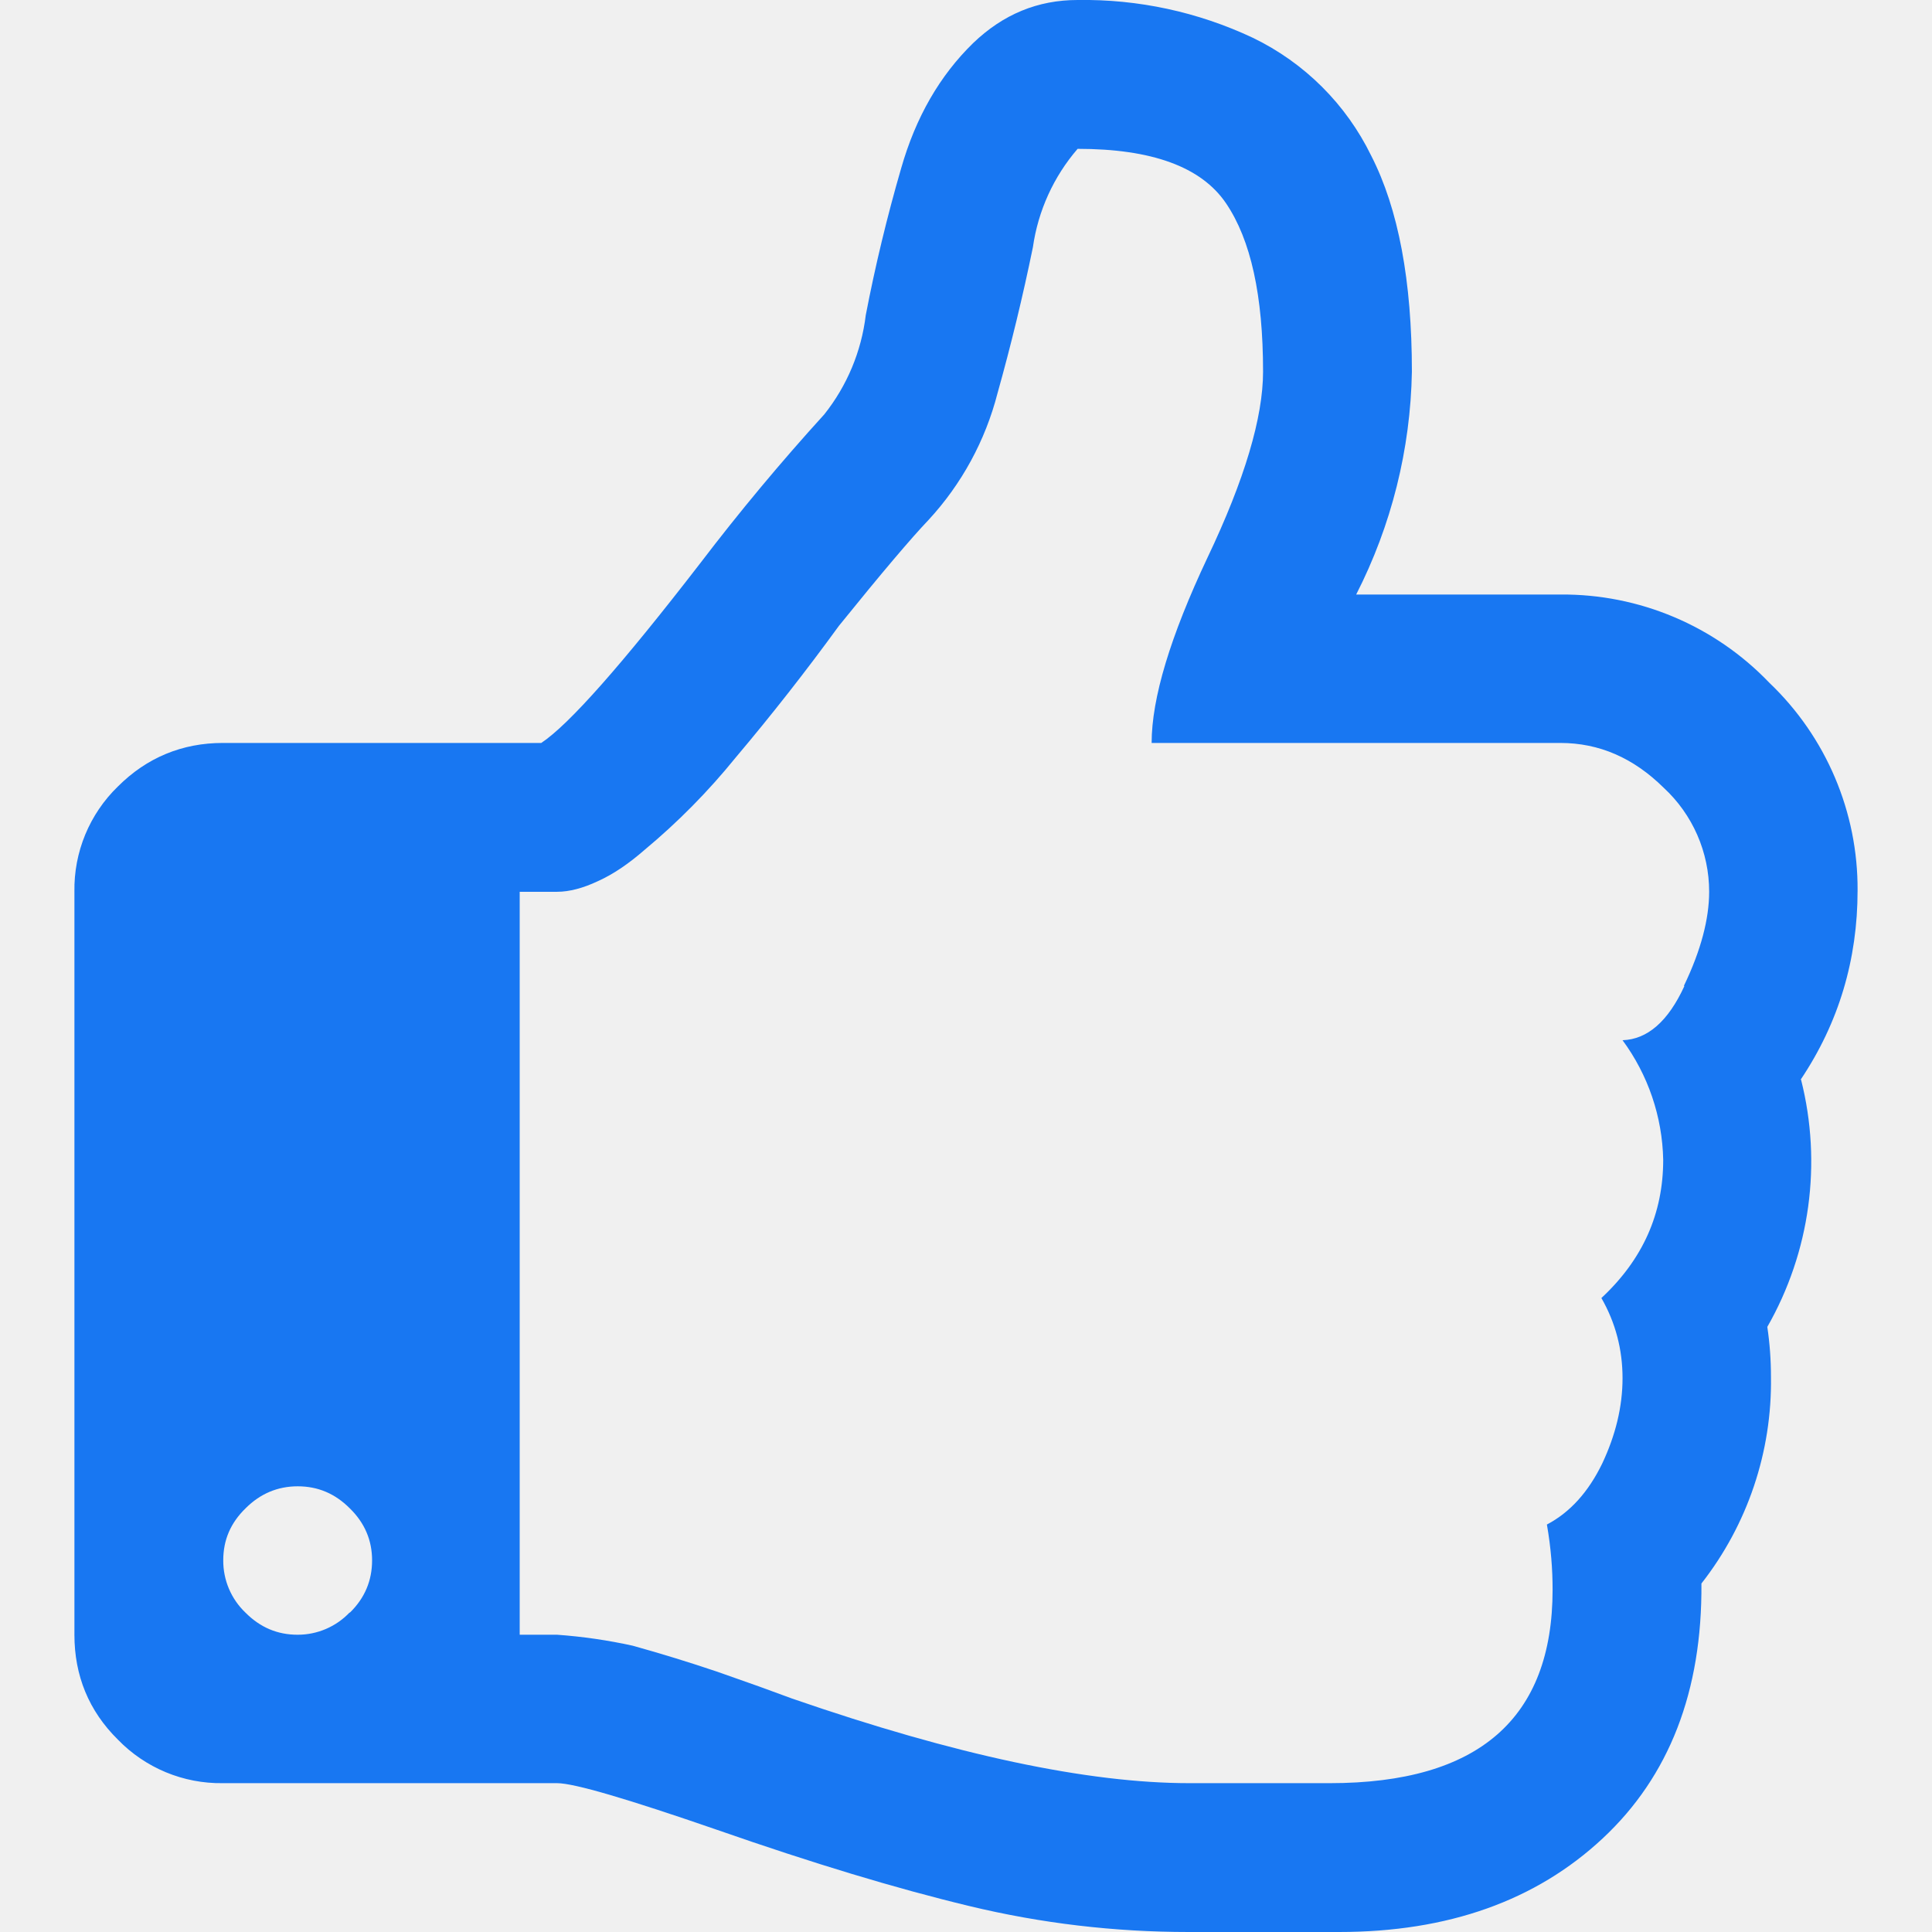
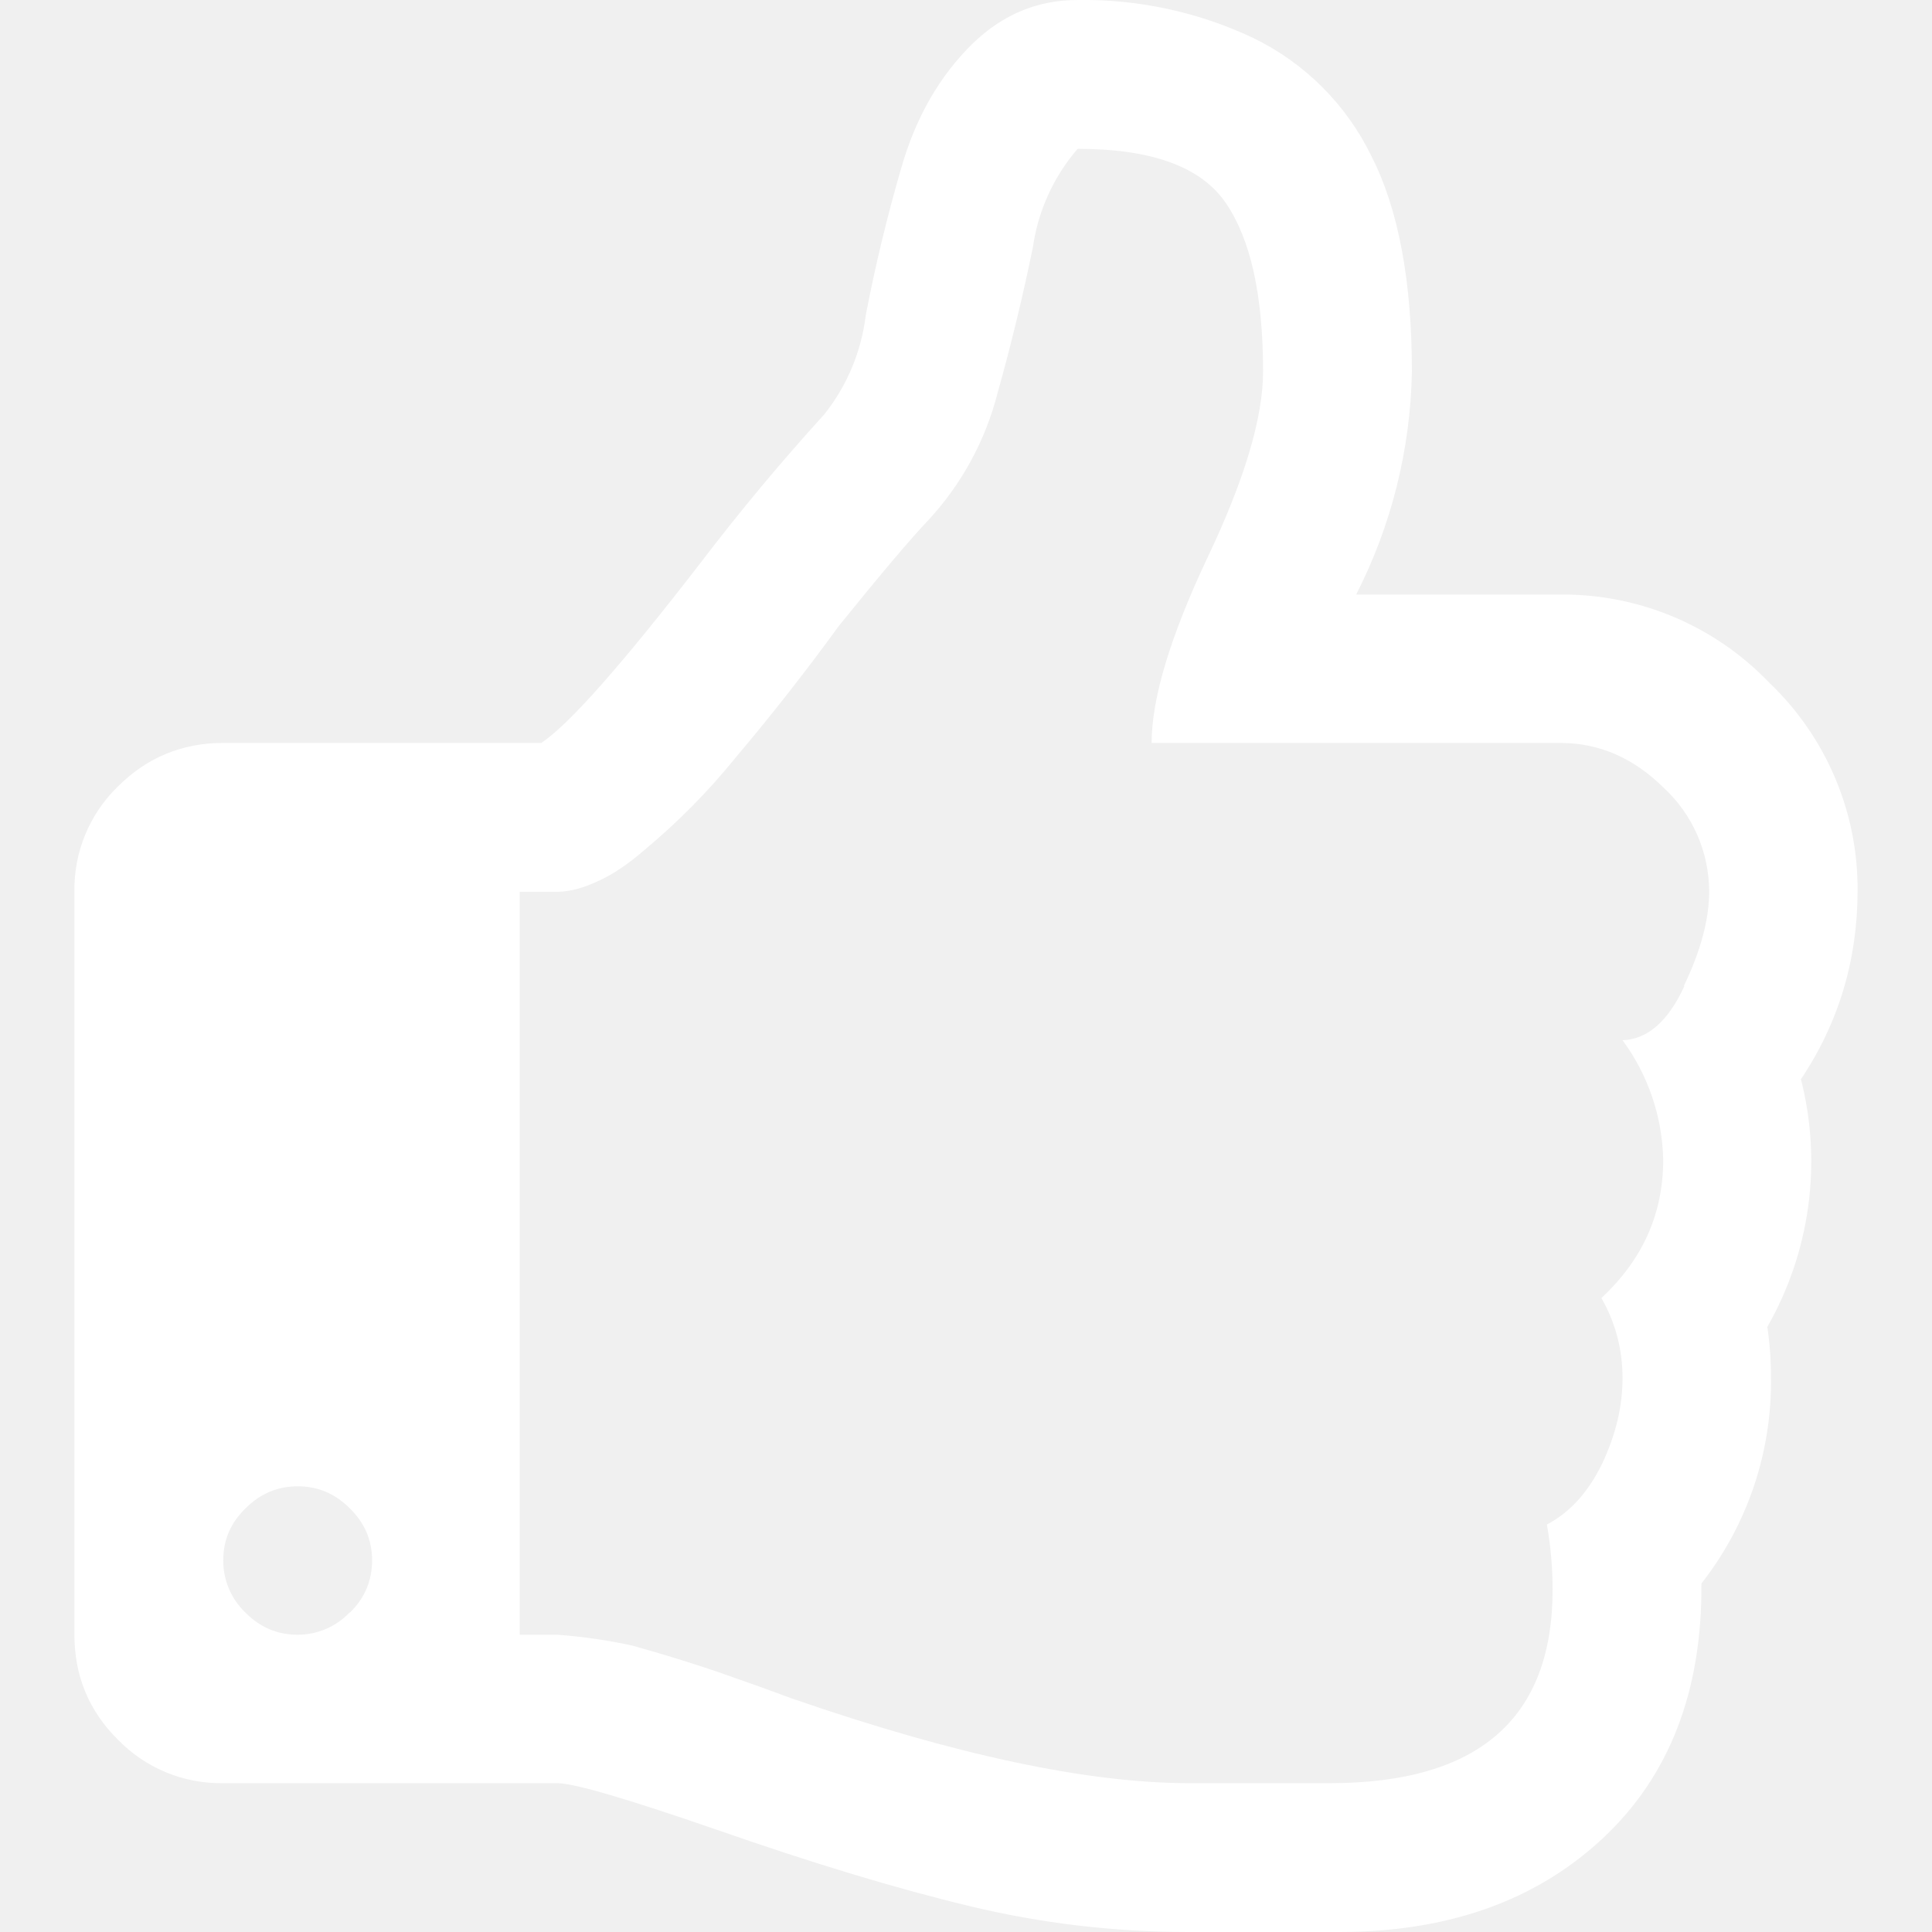
- <svg xmlns="http://www.w3.org/2000/svg" viewBox="0 0 475.1 475.1">
-   <path d="M442.8 265.5c9.4-14 14-29.6 14-46.5a70 70 0 0 0-21.7-51.1 70.3 70.3 0 0 0-51.4-21.7h-50.2a125.4 125.4 0 0 0 13.7-54.8c0-22.3-3.3-40-10-53.1a62.7 62.7 0 0 0-29.1-29A97.5 97.5 0 0 0 265 0c-9.8 0-18.3 3.5-25.7 10.6-8.2 8-14.1 18.2-17.7 30.8a401.5 401.5 0 0 0-8.7 36.1 48.5 48.5 0 0 1-10.2 24.4 549 549 0 0 0-30.5 36.6c-19.3 25-32.3 39.7-39.1 44.2H54.8c-10 0-18.7 3.6-25.8 10.7a35.2 35.2 0 0 0-10.7 25.9V402c0 10 3.5 18.7 10.7 25.8a35.2 35.2 0 0 0 25.8 10.7H137c4.2 0 17.4 3.9 39.4 11.5 23.5 8.2 44 14.4 61.9 18.7 17.8 4.3 35.8 6.4 54 6.4H329.3c26.8 0 48.4-7.7 64.8-23s24.5-36.2 24.3-62.7a80.4 80.4 0 0 0 17.1-50.8c0-4.2-.3-8.3-.9-12.3a82 82 0 0 0 8.3-60.8zM86 396.5a17.6 17.6 0 0 1-12.8 5.5c-5 0-9.2-1.8-12.8-5.4a17.6 17.6 0 0 1-5.5-12.9c0-5 1.8-9.2 5.5-12.8 3.6-3.6 7.9-5.4 12.8-5.4 5 0 9.2 1.8 12.8 5.4 3.7 3.6 5.5 7.9 5.5 12.8 0 5-1.8 9.3-5.5 12.9zm328.2-154c-4 8.7-9.1 13.1-15.2 13.3a51.3 51.3 0 0 1 10 29.4c0 13.2-5 24.5-15.2 34 3.5 6.1 5.2 12.7 5.2 19.7s-1.7 14-5 21c-3.4 7-7.9 12-13.6 15 1 5.7 1.4 11 1.4 16 0 31.7-18.2 47.6-54.8 47.6h-34.5c-25 0-57.5-6.9-97.7-20.8l-8.2-3-10.2-3.6a399.6 399.6 0 0 0-20.8-6.4A129.2 129.2 0 0 0 137 402h-9.2V219.3h9.2c3 0 6.4-.9 10-2.6 3.8-1.7 7.6-4.3 11.5-7.7a162.4 162.4 0 0 0 22.4-22.7 565.4 565.4 0 0 0 25.4-32.4c10.5-13 17.8-21.6 22-26a72.5 72.5 0 0 0 17-31.2 517 517 0 0 0 8.7-35.9A47.2 47.2 0 0 1 265 36.6c18.2 0 30.4 4.4 36.5 13.4 6.1 9 9.1 22.7 9.1 41.4 0 11.2-4.5 26.5-13.7 45.8-9.1 19.3-13.7 34.5-13.7 45.5h100.5c9.6 0 18 3.7 25.4 11a34.8 34.8 0 0 1 11.2 25.6c0 6.6-2 14.4-6.2 23.1z" fill="#1877f2" />
+ <svg xmlns="http://www.w3.org/2000/svg" width="475.1" height="475.1" viewBox="0 0 475.1 475.1">
+   <path fill="#FFF" d="M442.8 265.5c9.4-14 14-29.6 14-46.5a70 70 0 0 0-21.7-51.1 70.3 70.3 0 0 0-51.4-21.7h-50.2a125.4 125.4 0 0 0 13.7-54.8c0-22.3-3.3-40-10-53.1a62.7 62.7 0 0 0-29.1-29A97.5 97.5 0 0 0 265 0c-9.8 0-18.3 3.5-25.7 10.6-8.2 8-14.1 18.2-17.7 30.8a401.5 401.5 0 0 0-8.7 36.1 48.5 48.5 0 0 1-10.2 24.4 549 549 0 0 0-30.5 36.6c-19.3 25-32.3 39.7-39.1 44.2H54.8c-10 0-18.7 3.6-25.8 10.7a35.2 35.2 0 0 0-10.7 25.9V402c0 10 3.5 18.7 10.7 25.8a35.2 35.2 0 0 0 25.8 10.7H137c4.2 0 17.4 3.9 39.4 11.5 23.5 8.2 44 14.4 61.9 18.7 17.8 4.3 35.8 6.4 54 6.4H329.3c26.8 0 48.4-7.7 64.8-23s24.5-36.2 24.3-62.7a80.4 80.4 0 0 0 17.1-50.8c0-4.2-.3-8.3-.9-12.3a82 82 0 0 0 8.3-60.8zM86 396.5a17.6 17.6 0 0 1-12.8 5.5c-5 0-9.2-1.8-12.8-5.4a17.6 17.6 0 0 1-5.5-12.9c0-5 1.8-9.2 5.5-12.8 3.6-3.6 7.9-5.4 12.8-5.4 5 0 9.2 1.8 12.8 5.4 3.7 3.6 5.5 7.9 5.5 12.8 0 5-1.8 9.3-5.5 12.9zm328.2-154c-4 8.7-9.1 13.1-15.2 13.3a51.3 51.3 0 0 1 10 29.4c0 13.2-5 24.5-15.2 34 3.5 6.1 5.2 12.7 5.2 19.7s-1.7 14-5 21c-3.4 7-7.9 12-13.6 15 1 5.7 1.4 11 1.4 16 0 31.7-18.2 47.6-54.8 47.6h-34.5c-25 0-57.5-6.9-97.7-20.8l-8.2-3-10.2-3.6a399.6 399.6 0 0 0-20.8-6.4A129.2 129.2 0 0 0 137 402h-9.2V219.3h9.2c3 0 6.4-.9 10-2.6 3.8-1.7 7.6-4.3 11.5-7.7a162.4 162.4 0 0 0 22.4-22.7 565.4 565.4 0 0 0 25.4-32.4c10.5-13 17.8-21.6 22-26a72.5 72.5 0 0 0 17-31.2 517 517 0 0 0 8.7-35.9A47.2 47.2 0 0 1 265 36.6c18.2 0 30.4 4.4 36.5 13.4 6.1 9 9.1 22.7 9.1 41.4 0 11.2-4.5 26.5-13.7 45.8-9.1 19.3-13.7 34.5-13.7 45.5h100.5c9.6 0 18 3.7 25.4 11a34.8 34.8 0 0 1 11.2 25.6c0 6.6-2 14.4-6.2 23.1z" />
</svg>
